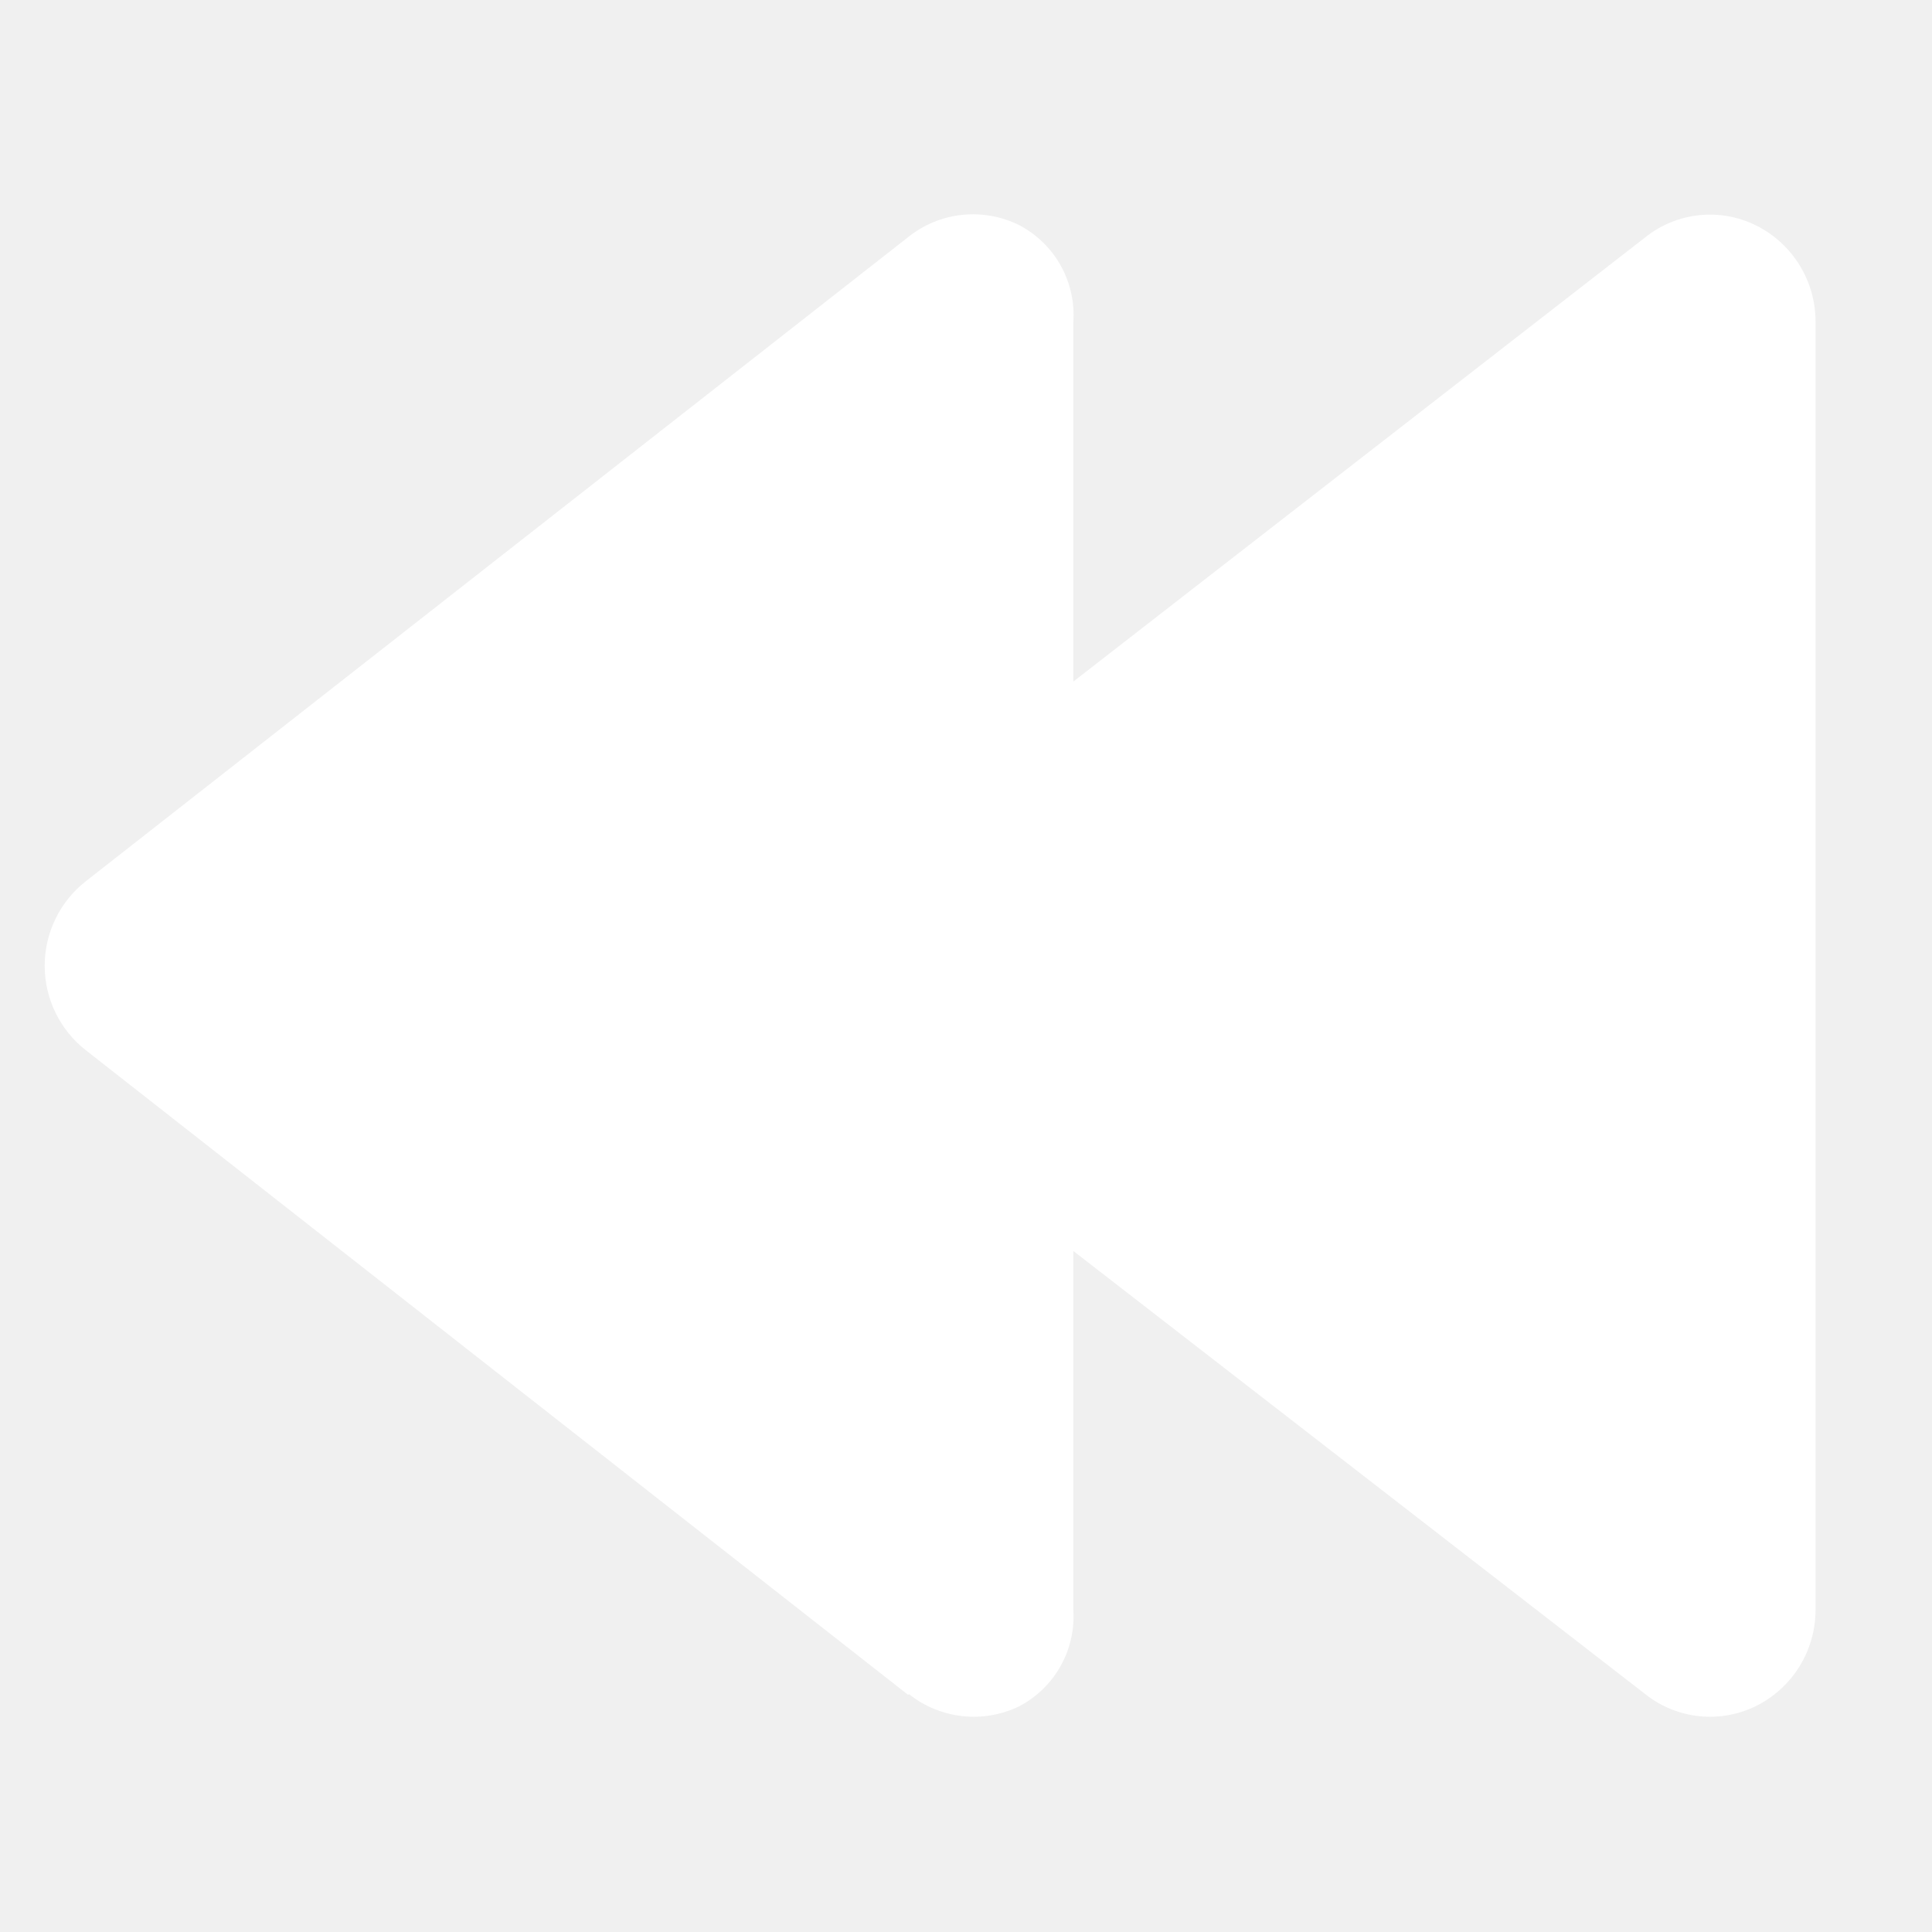
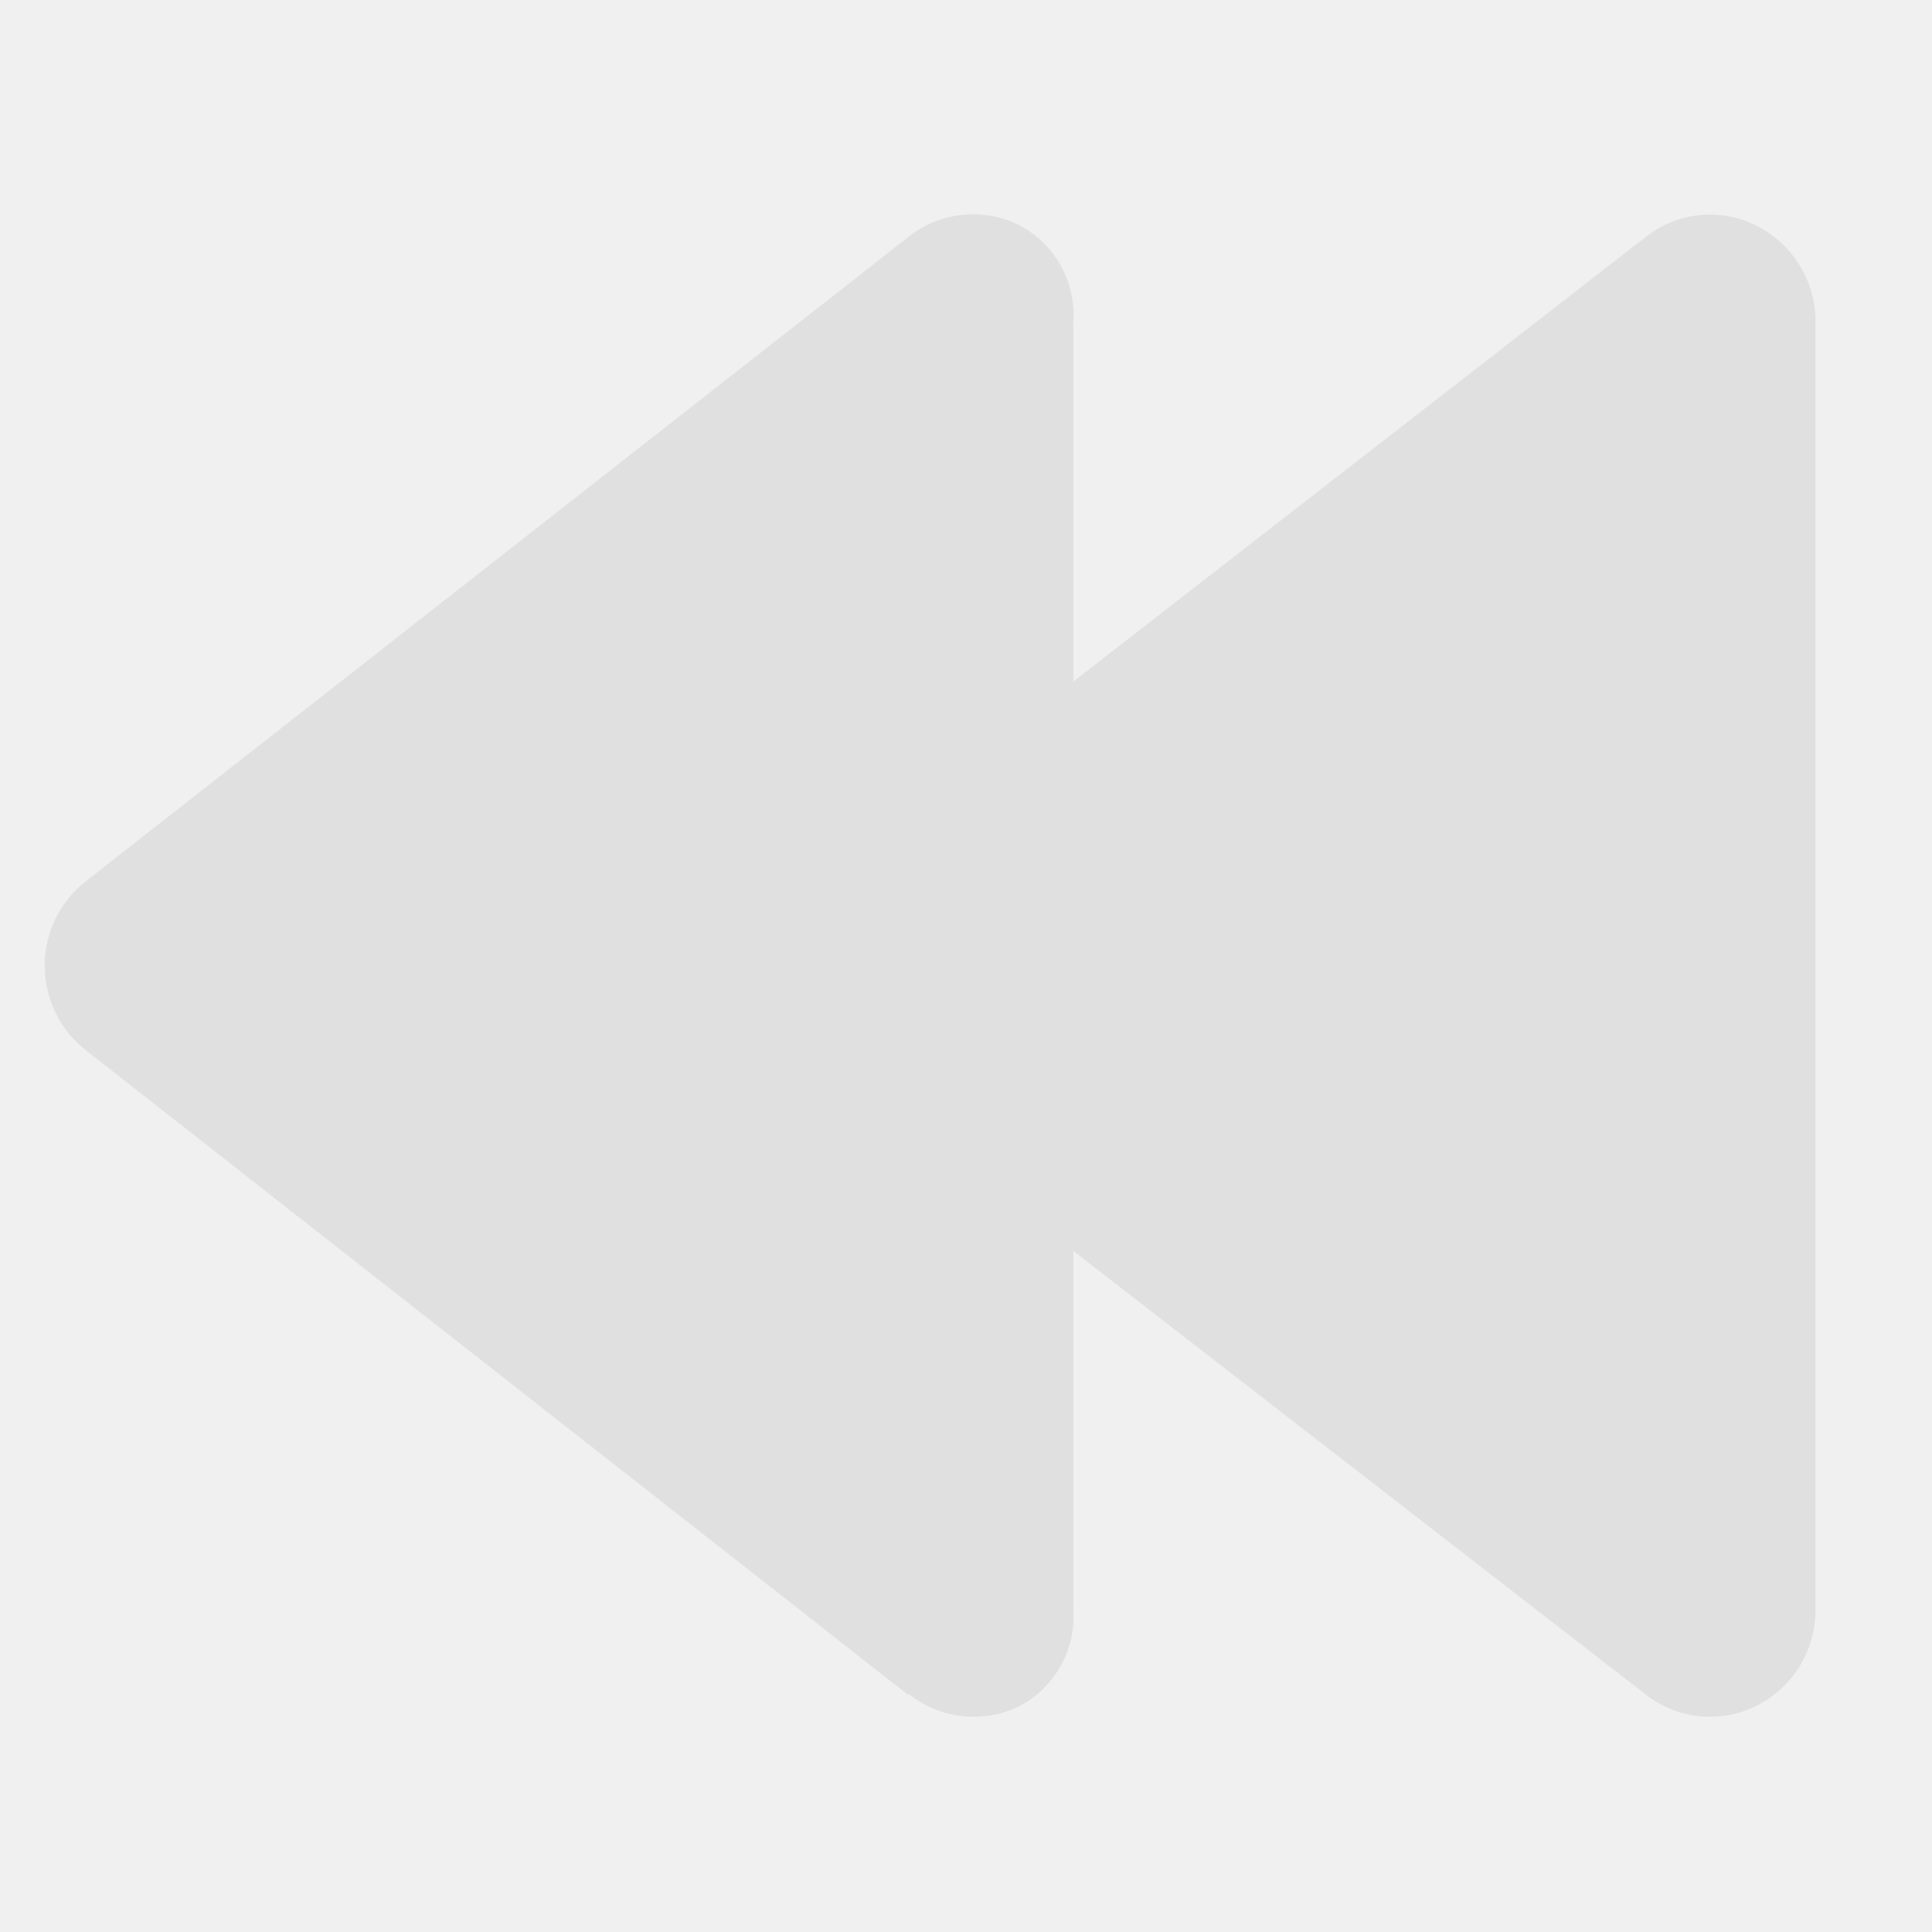
<svg xmlns="http://www.w3.org/2000/svg" version="1.1" width="36" height="36" viewBox="0 0 36 36" preserveAspectRatio="xMidYMid meet" id="svg8">
  <defs id="defs12" />
-   <path class="clr-i-solid clr-i-solid-path-1" d="M16.92,31.58,1.6,19.57a2,2,0,0,1,0-3.15l15.32-12A1.93,1.93,0,0,1,19,4.2,1.89,1.89,0,0,1,20,6v6.7L30.66,4.42a1.93,1.93,0,0,1,2.06-.22A2,2,0,0,1,33.83,6V30a2,2,0,0,1-1.11,1.79,1.94,1.94,0,0,1-2.06-.22L20,23.31V30a1.89,1.89,0,0,1-1,1.79,1.94,1.94,0,0,1-2.06-.22Z" id="path4" style="fill:#ffffff" />
+   <path class="clr-i-solid clr-i-solid-path-1" d="M16.92,31.58,1.6,19.57a2,2,0,0,1,0-3.15l15.32-12A1.93,1.93,0,0,1,19,4.2,1.89,1.89,0,0,1,20,6v6.7L30.66,4.42a1.93,1.93,0,0,1,2.06-.22A2,2,0,0,1,33.83,6V30a2,2,0,0,1-1.11,1.79,1.94,1.94,0,0,1-2.06-.22L20,23.31V30a1.89,1.89,0,0,1-1,1.79,1.94,1.94,0,0,1-2.06-.22Z" id="path4" style="fill:#E0E0E0" />
  <rect x="0" y="0" width="36" height="36" fill-opacity="0" id="rect6" />
</svg>
